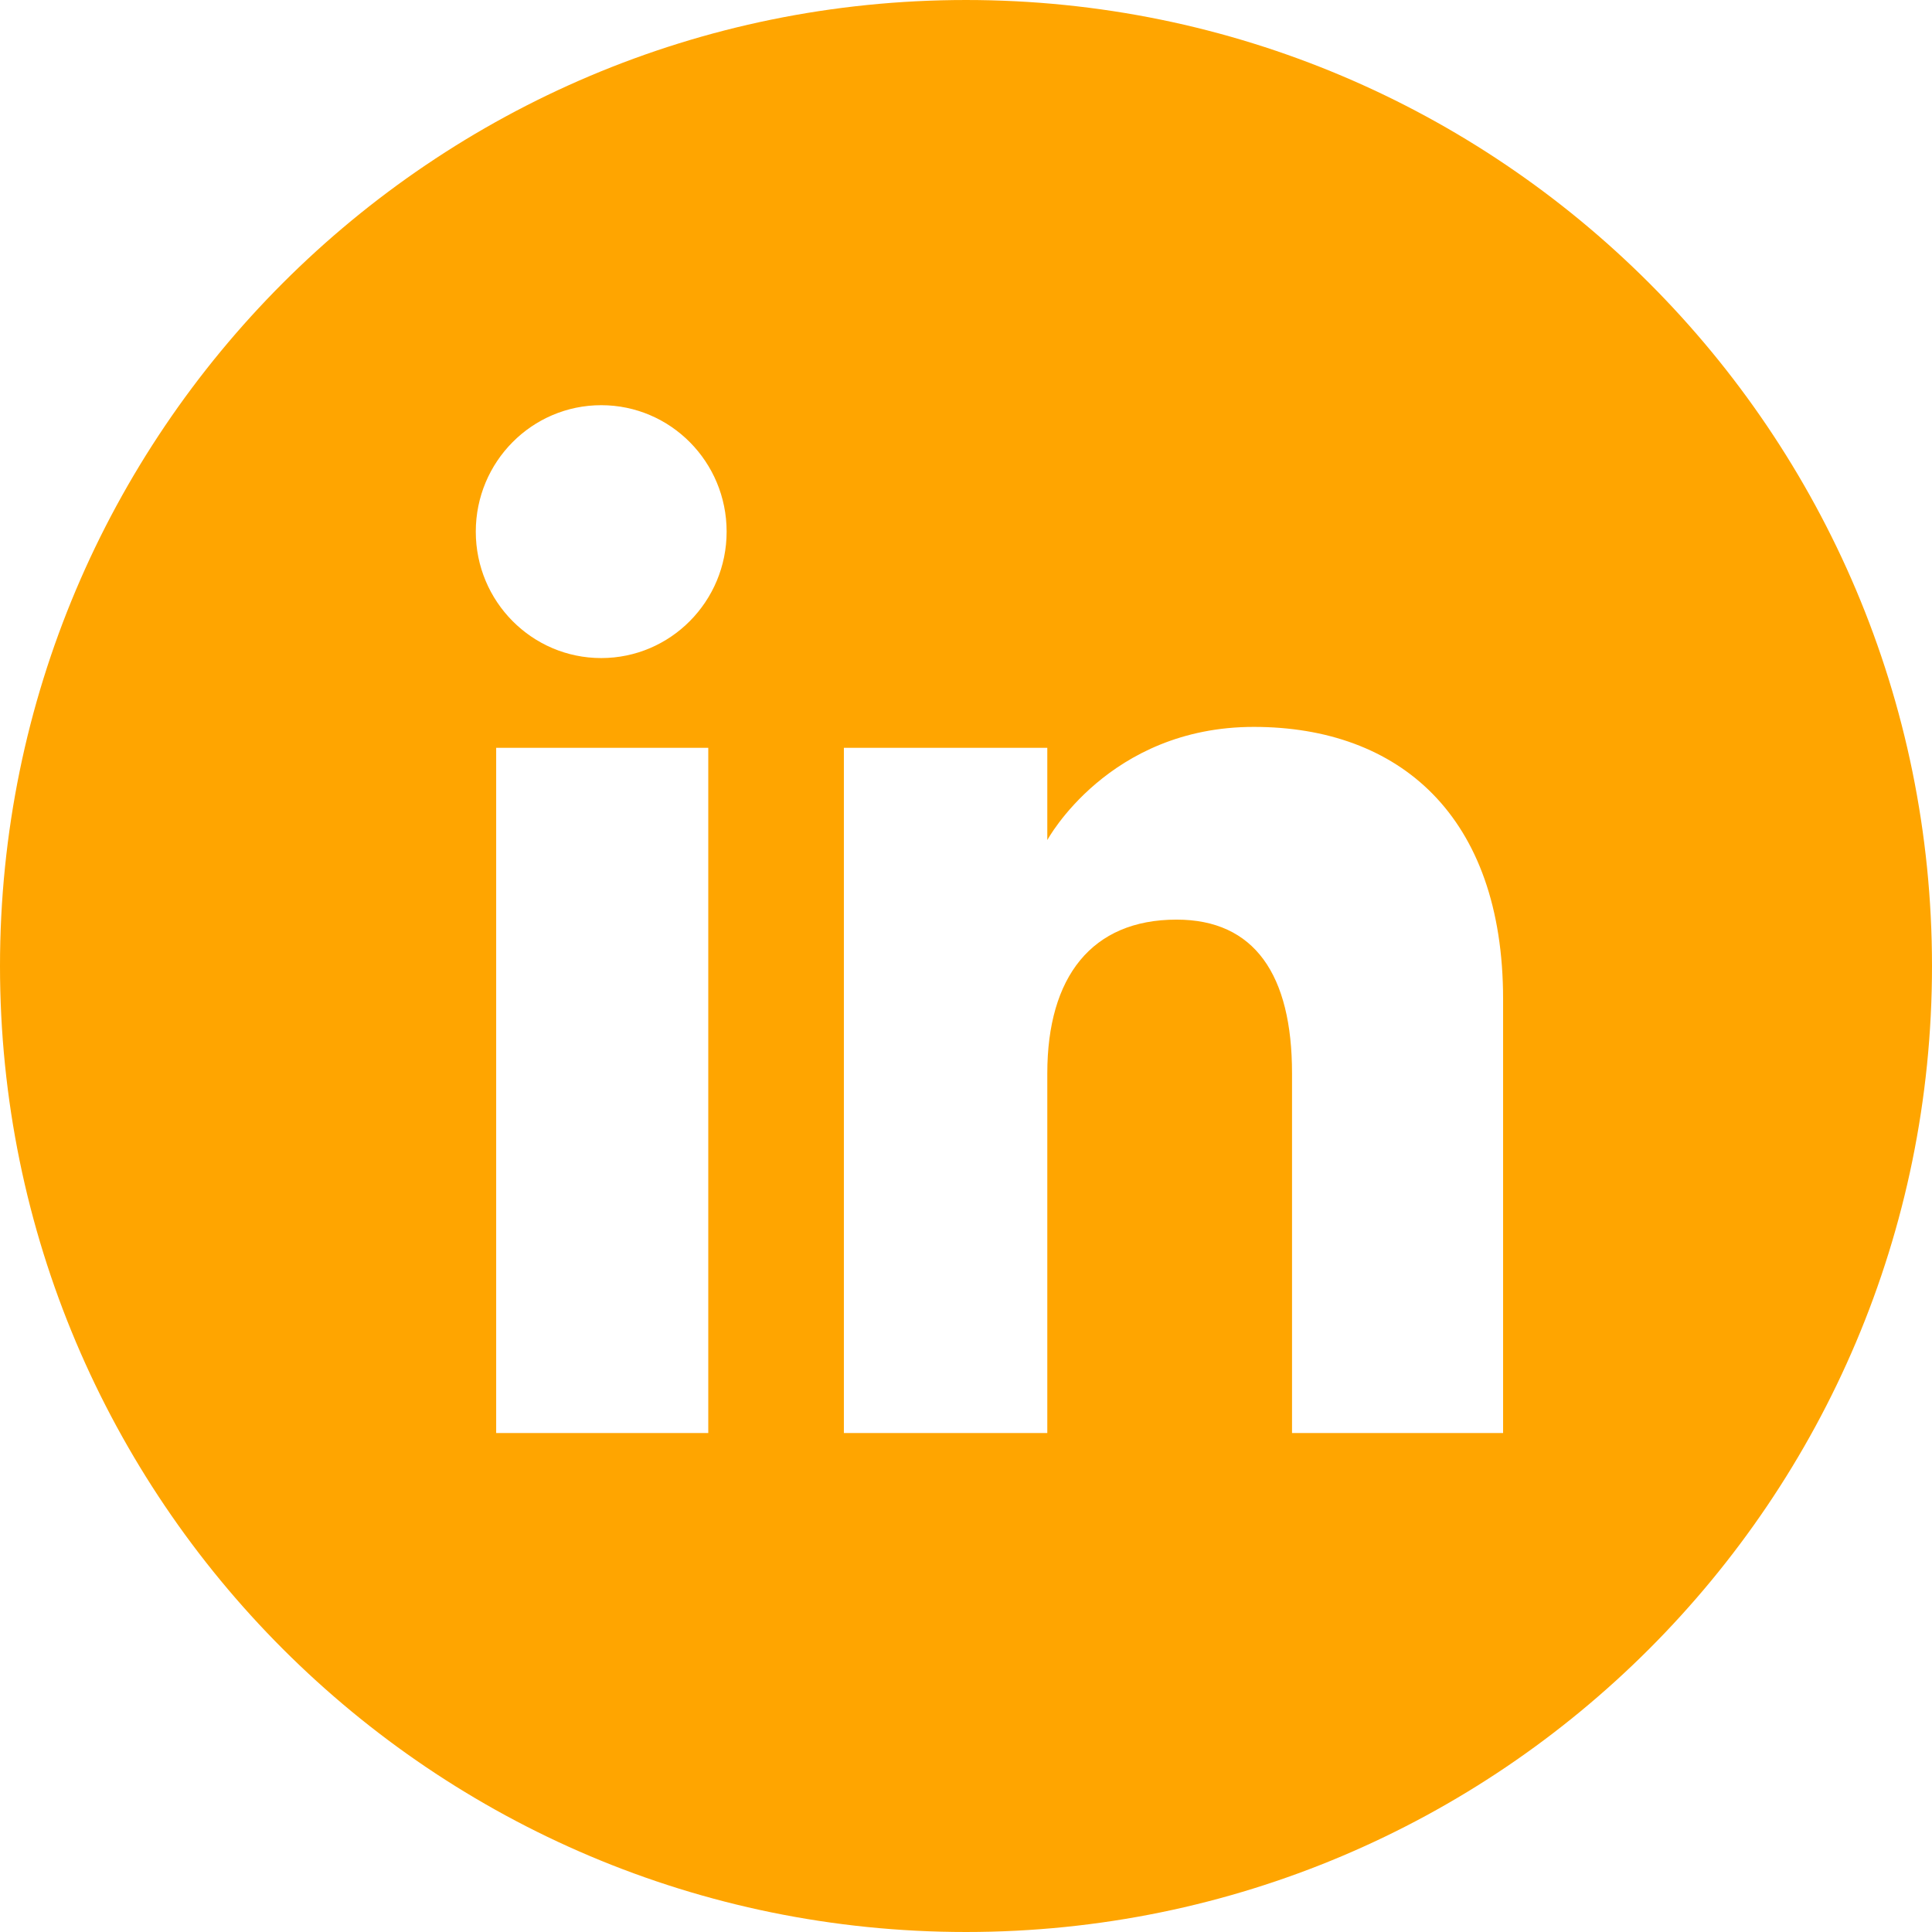
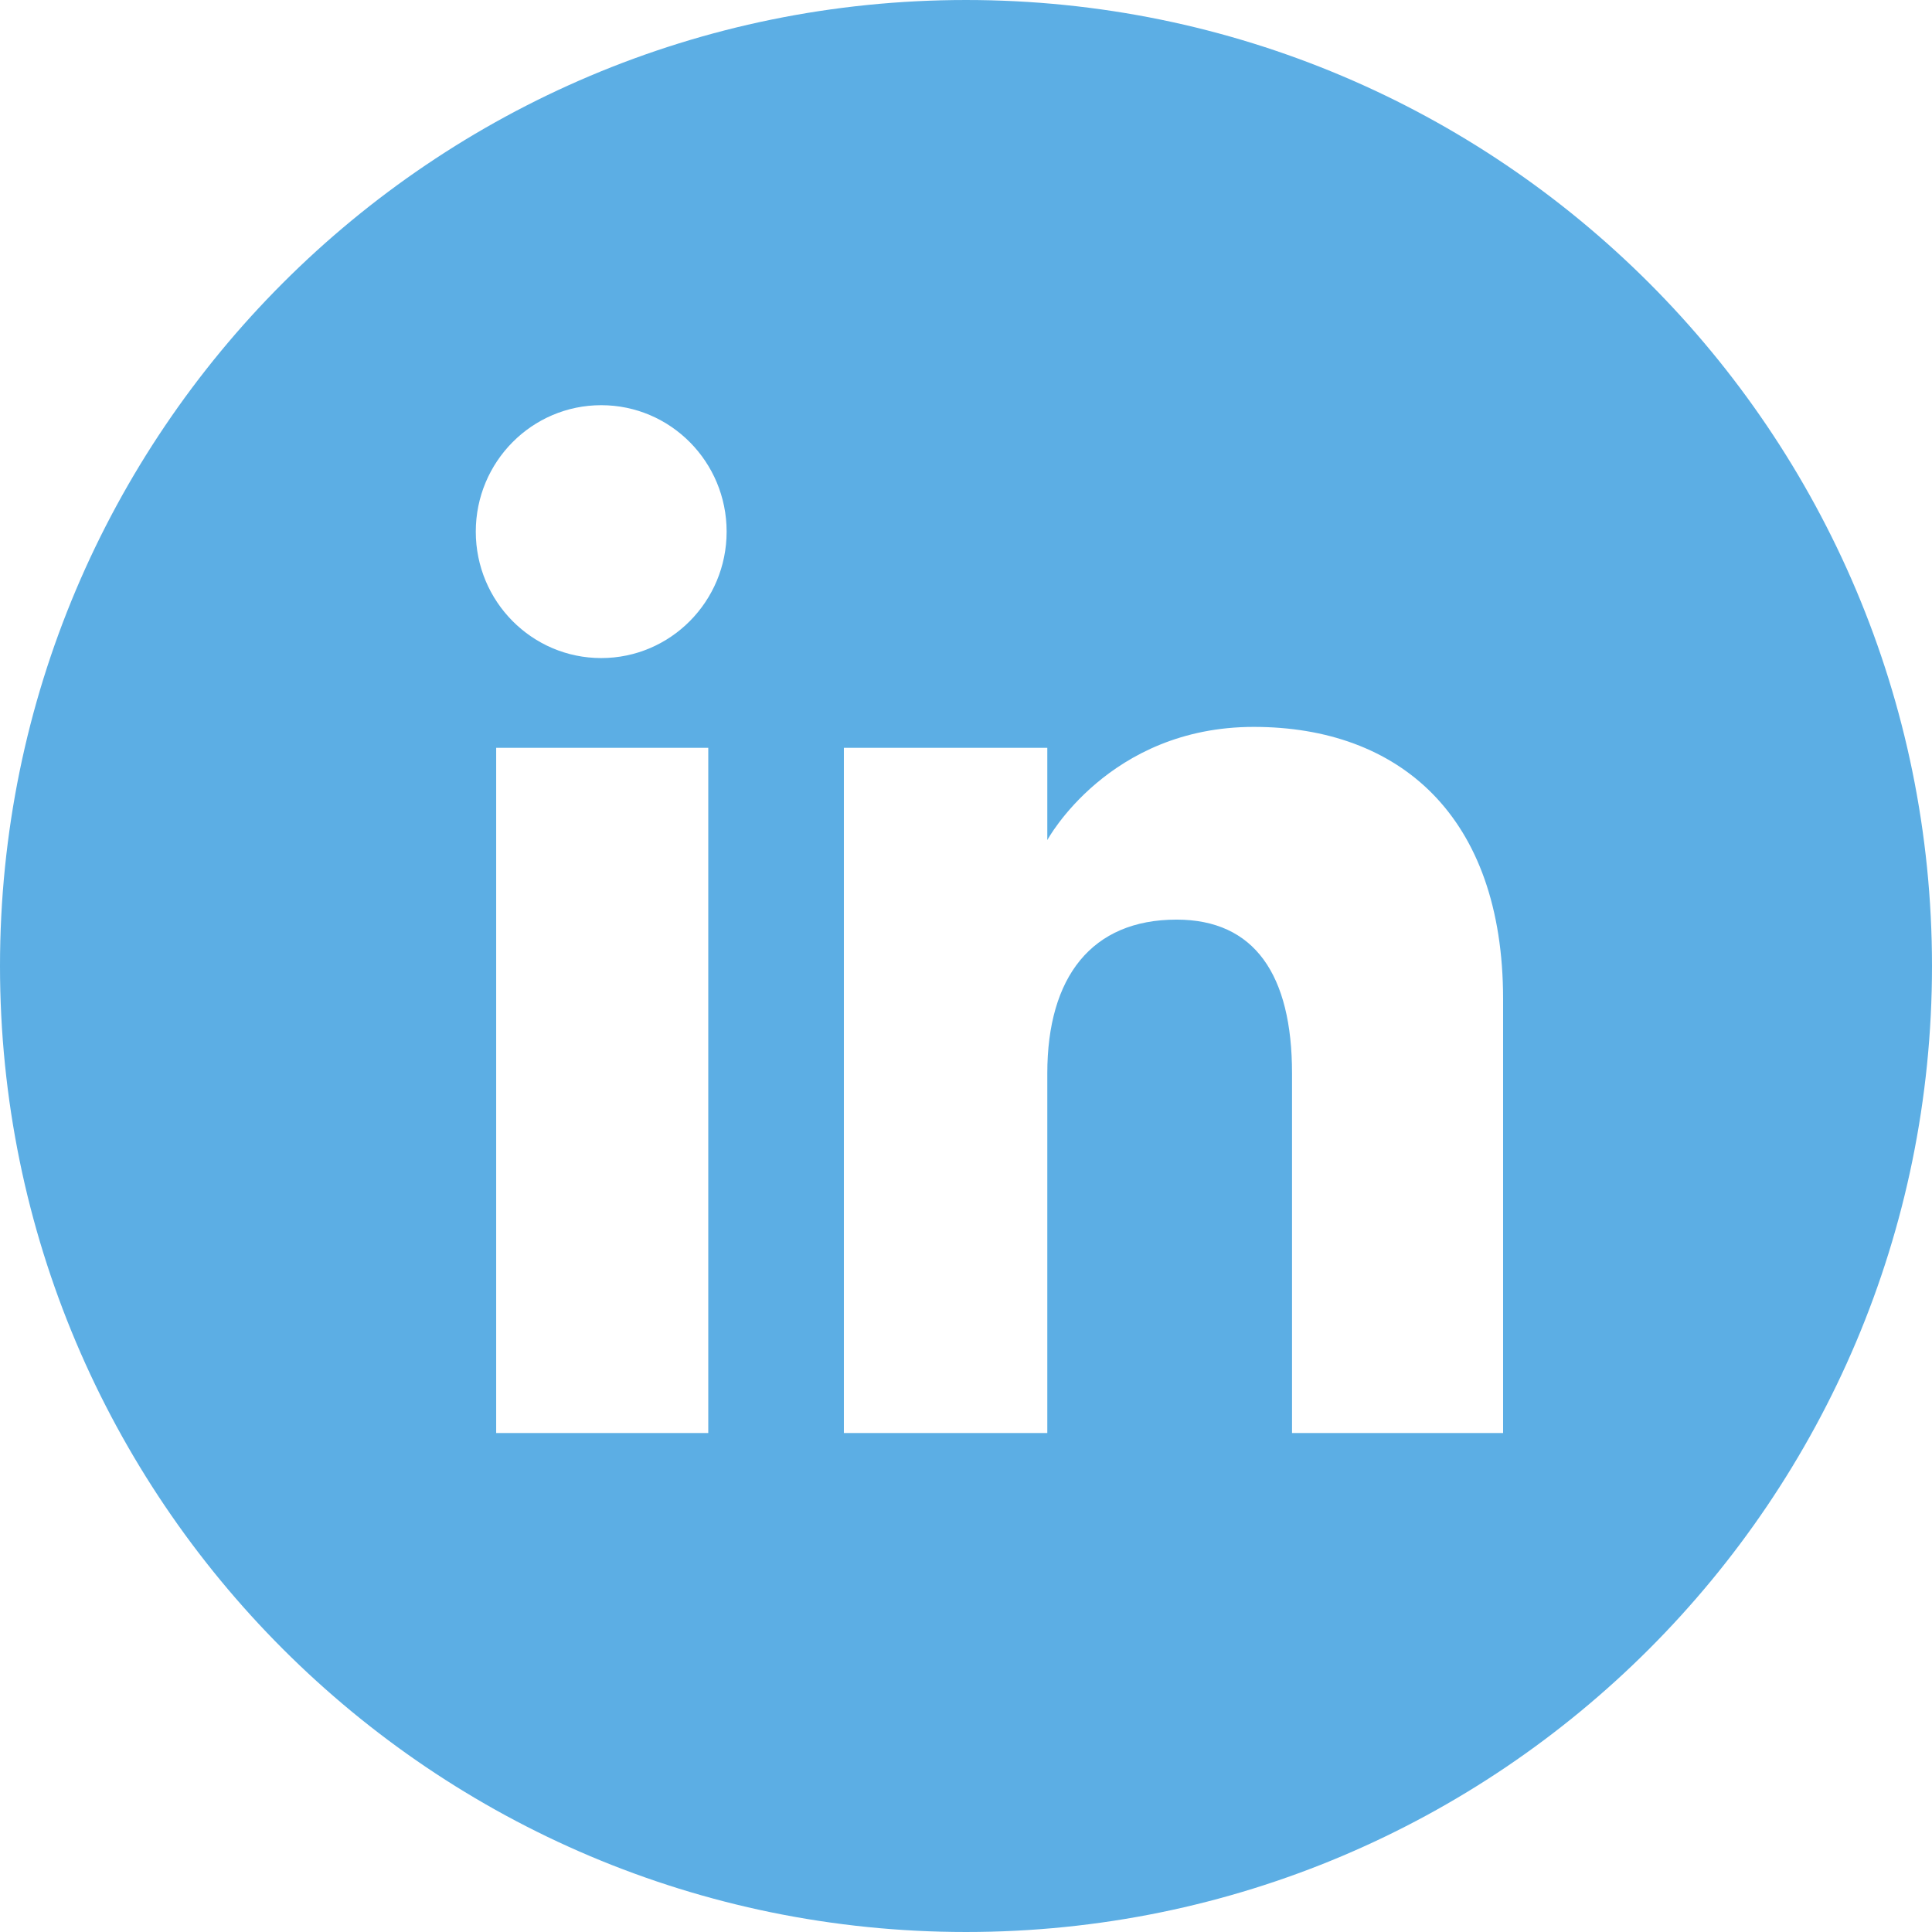
<svg xmlns="http://www.w3.org/2000/svg" width="2500" height="2500" viewBox="7.025 7.025 497.951 497.95">
  <linearGradient id="a" gradientUnits="userSpaceOnUse" x1="-974.482" y1="1306.773" x2="-622.378" y2="1658.877" gradientTransform="translate(1054.43 -1226.825)">
    <stop offset="0" stop-color="#2489be" />
    <stop offset="1" stop-color="#0575b3" />
  </linearGradient>
-   <path d="M256 7.025C118.494 7.025 7.025 118.494 7.025 256S118.494 504.975 256 504.975 504.976 393.506 504.976 256C504.975 118.494 393.504 7.025 256 7.025zm-66.427 369.343h-54.665V199.761h54.665v176.607zM161.98 176.633c-17.853 0-32.326-14.591-32.326-32.587 0-17.998 14.475-32.588 32.326-32.588s32.324 14.59 32.324 32.588c.001 17.997-14.472 32.587-32.324 32.587zm232.45 199.735h-54.4v-92.704c0-25.426-9.658-39.619-29.763-39.619-21.881 0-33.312 14.782-33.312 39.619v92.704h-52.43V199.761h52.43v23.786s15.771-29.173 53.219-29.173c37.449 0 64.257 22.866 64.257 70.169l-.001 111.825z" fill="orange" />
+   <path d="M256 7.025C118.494 7.025 7.025 118.494 7.025 256S118.494 504.975 256 504.975 504.976 393.506 504.976 256C504.975 118.494 393.504 7.025 256 7.025zm-66.427 369.343h-54.665V199.761h54.665v176.607zM161.98 176.633c-17.853 0-32.326-14.591-32.326-32.587 0-17.998 14.475-32.588 32.326-32.588s32.324 14.59 32.324 32.588c.001 17.997-14.472 32.587-32.324 32.587zm232.45 199.735h-54.4v-92.704c0-25.426-9.658-39.619-29.763-39.619-21.881 0-33.312 14.782-33.312 39.619v92.704h-52.43V199.761h52.43v23.786s15.771-29.173 53.219-29.173c37.449 0 64.257 22.866 64.257 70.169l-.001 111.825z" fill="rgb(92, 174, 228)" />
</svg>
